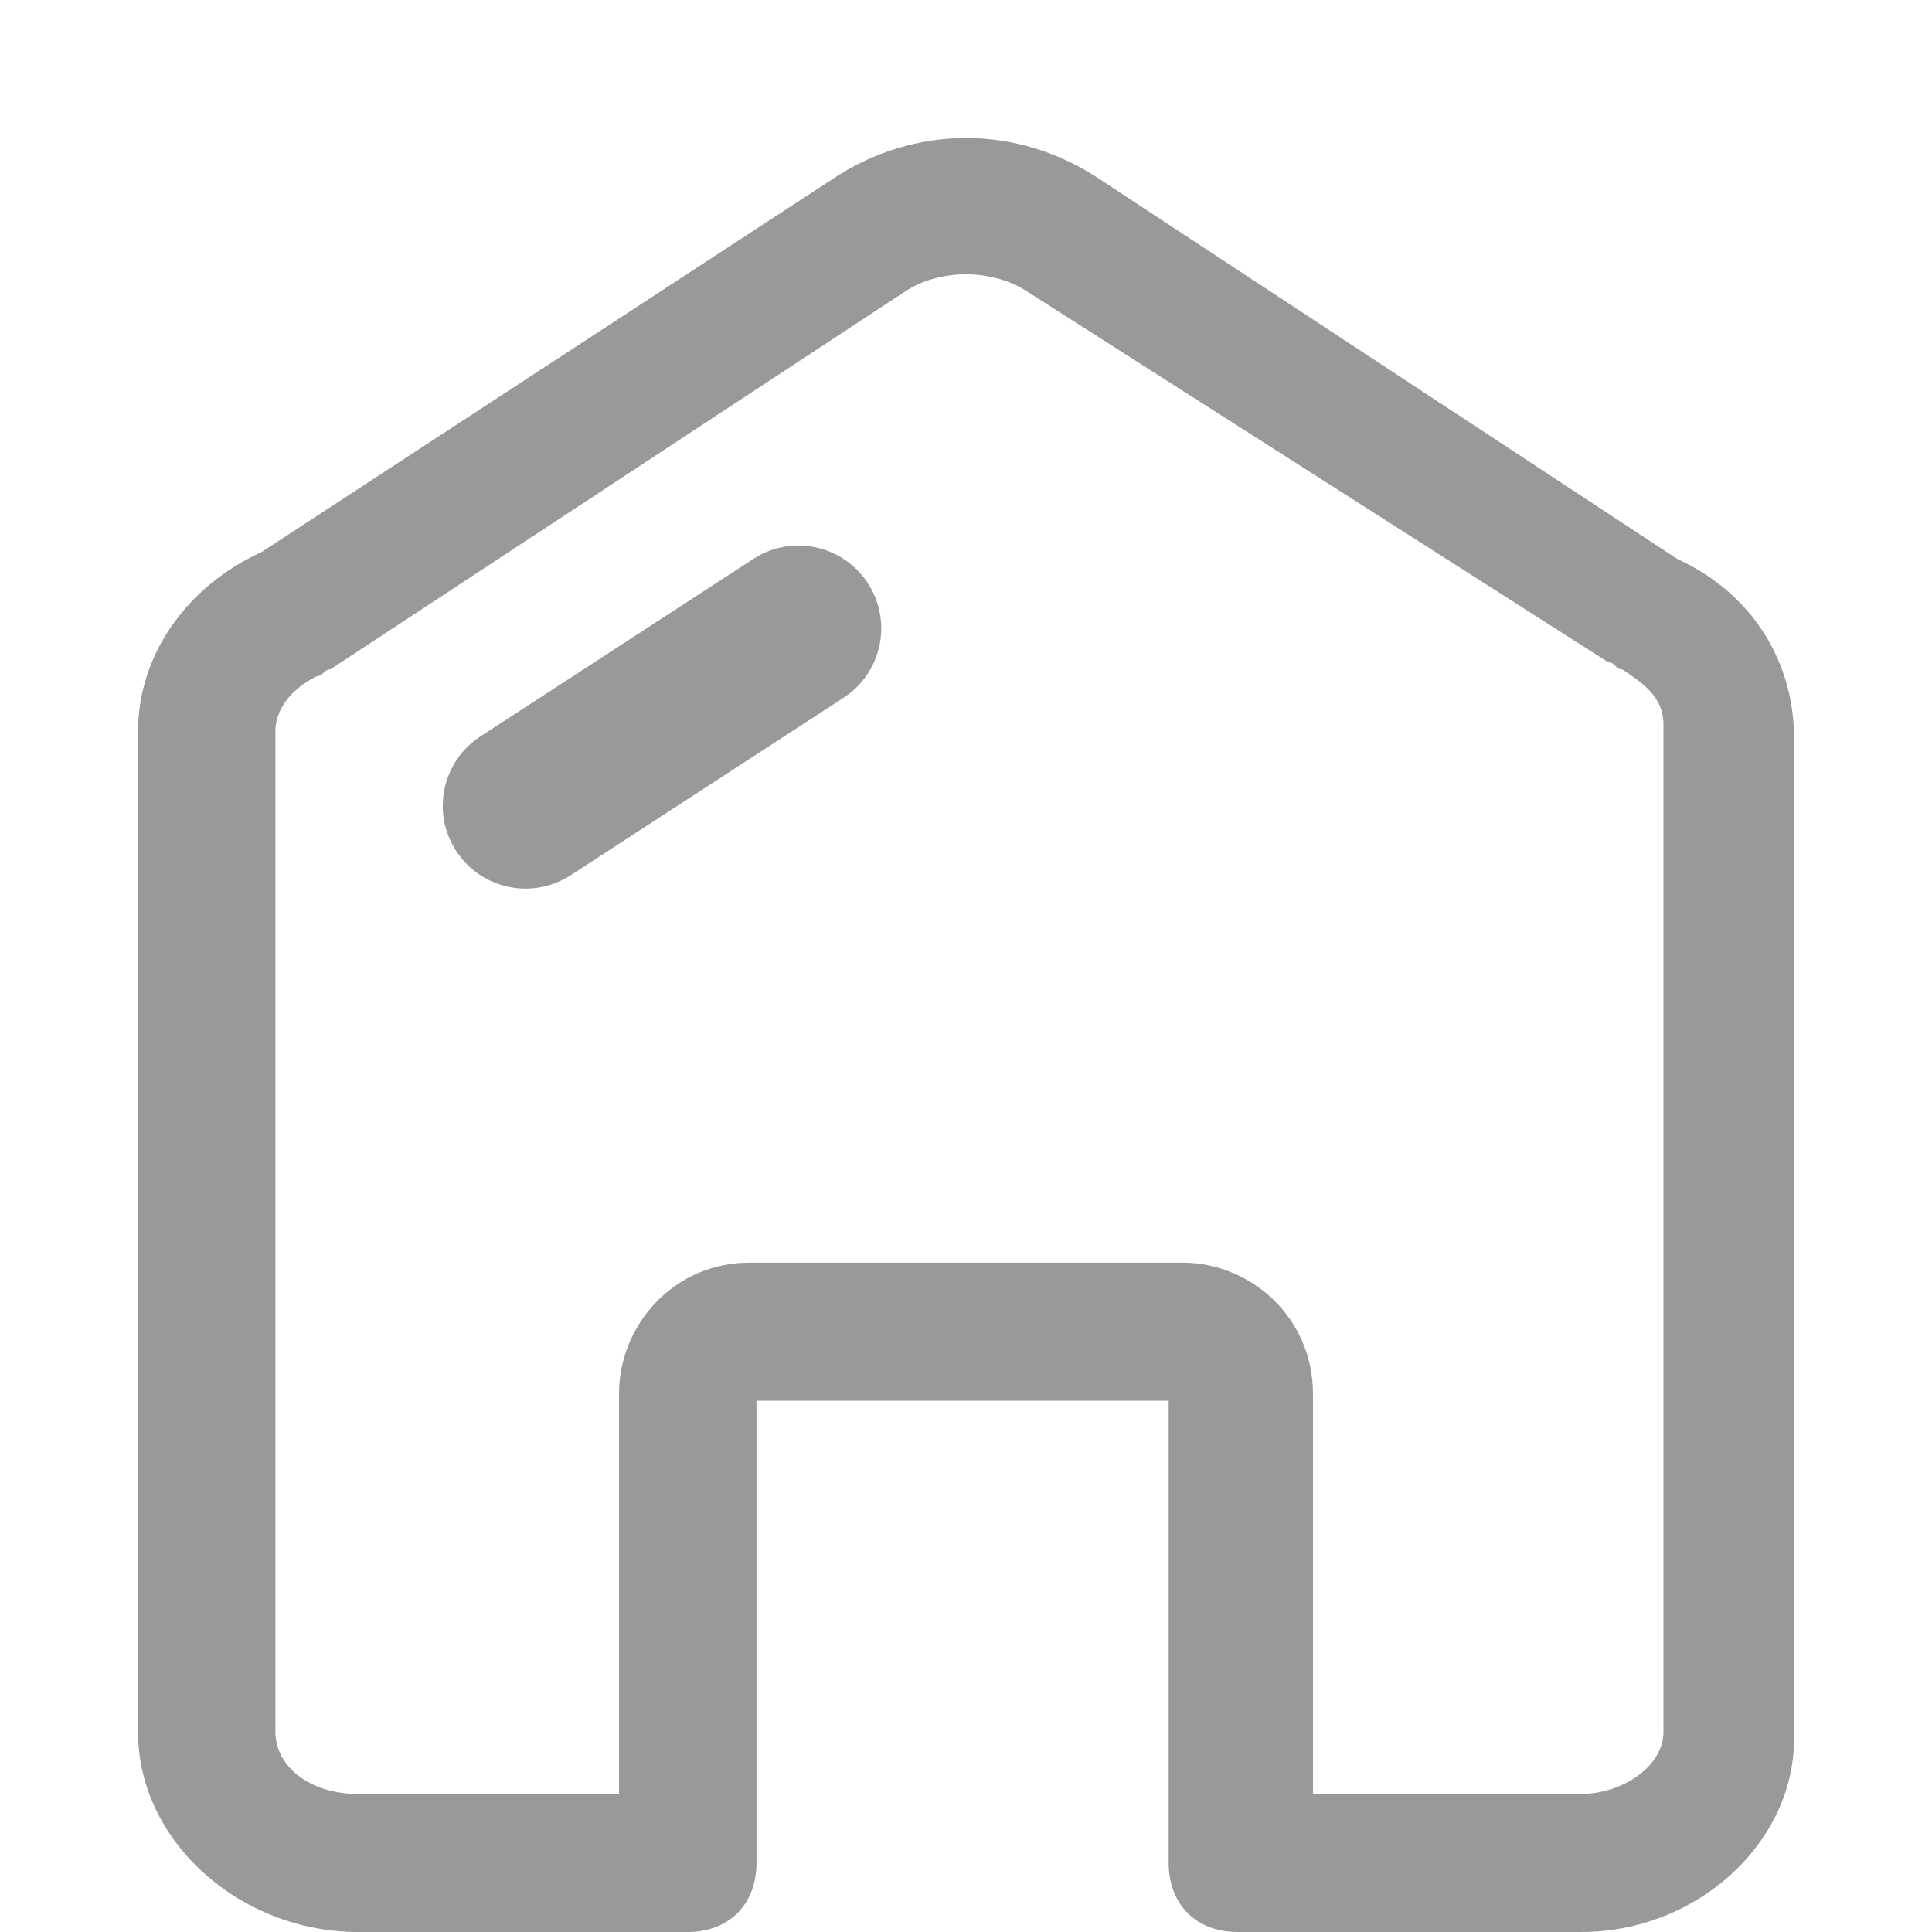
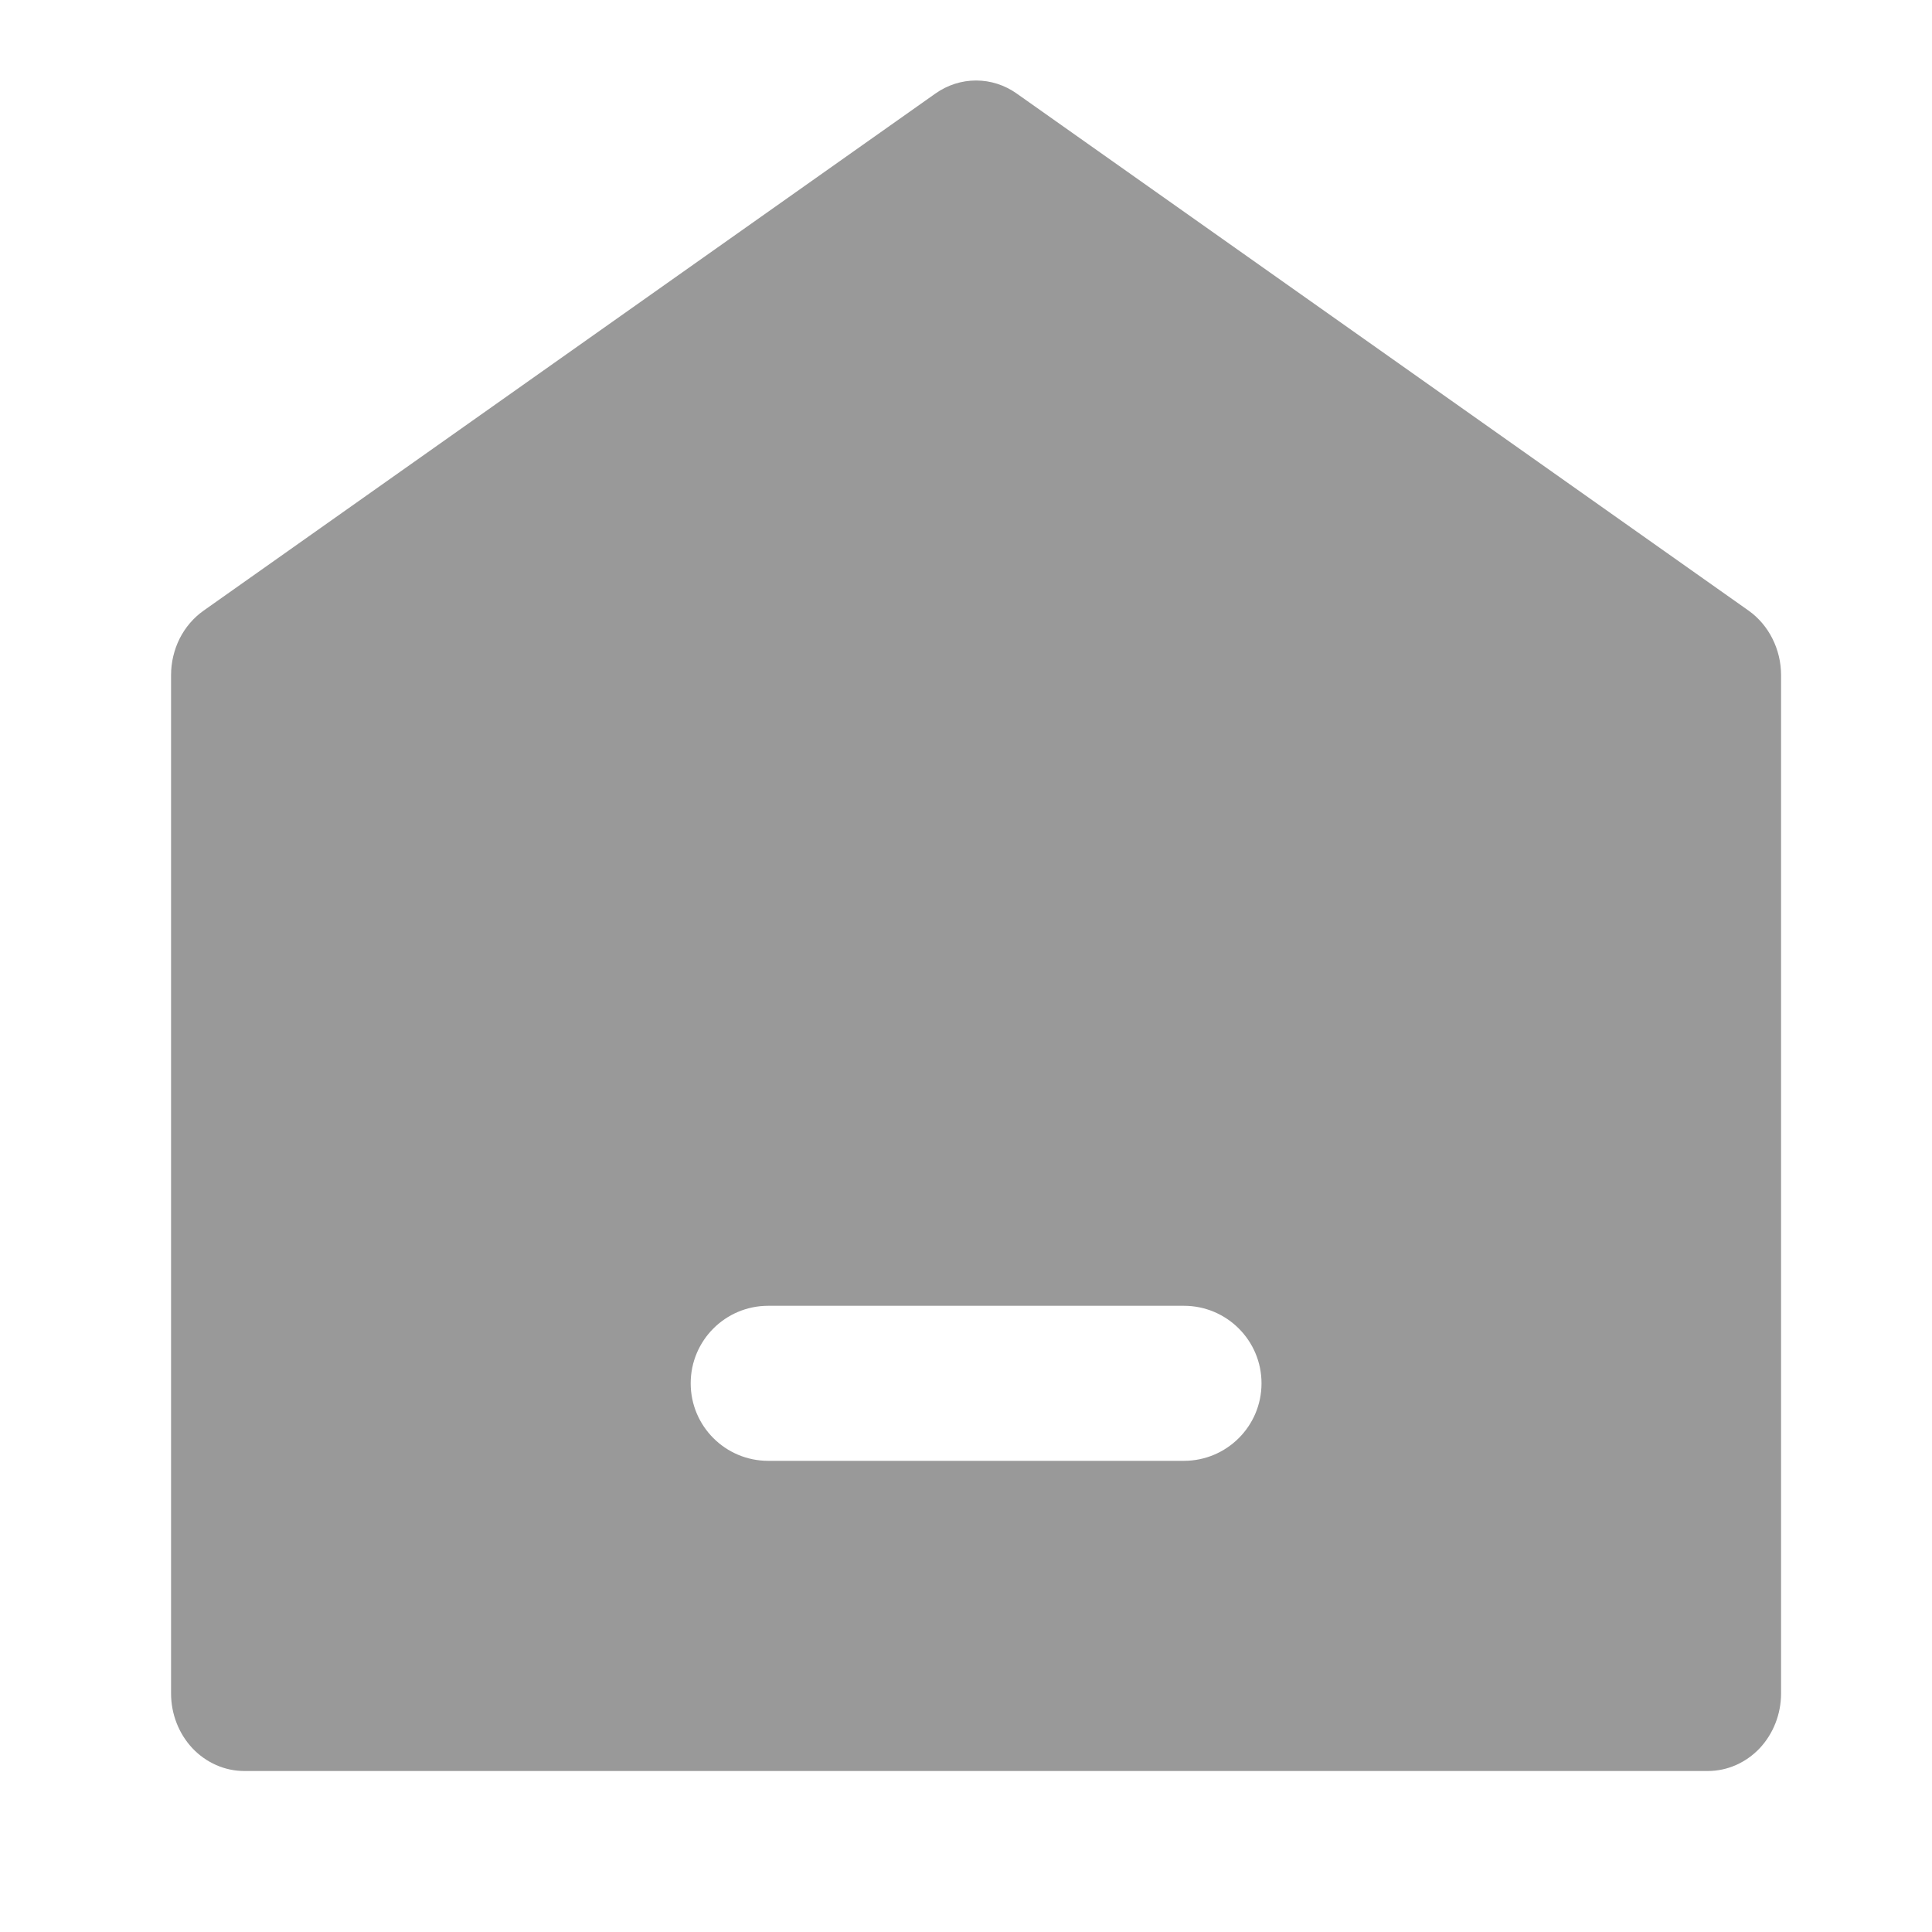
- <svg xmlns="http://www.w3.org/2000/svg" width="20" height="20" viewBox="0 0 20 20" fill="none">
-   <path d="M16.366 20H12.81C12.383 20 12.098 19.714 12.098 19.286V14.5H7.831V19.286C7.831 19.714 7.546 20 7.119 20H3.705C2.496 20 1.429 19.071 1.429 17.929V7.571C1.429 6.786 1.927 6.071 2.709 5.714L8.613 1.857C9.467 1.286 10.534 1.286 11.387 1.857L17.362 5.786C18.145 6.143 18.572 6.857 18.572 7.643V18C18.572 19.071 17.576 20 16.366 20ZM13.521 18.571H16.366C16.793 18.571 17.22 18.286 17.22 17.929V7.786V7.5C17.22 7.214 17.007 7.071 16.793 6.929C16.722 6.929 16.722 6.857 16.651 6.857L10.605 3C10.249 2.786 9.751 2.786 9.396 3L3.42 6.929C3.349 6.929 3.349 7 3.278 7C2.994 7.143 2.851 7.357 2.851 7.571V17.929C2.851 18.286 3.207 18.571 3.705 18.571H6.408V14.429C6.408 13.714 6.977 13.071 7.759 13.071H12.241C12.952 13.071 13.592 13.643 13.592 14.429V18.571H13.521Z" fill="#999999" />
-   <rect x="8.517" y="5.319" width="1.714" height="5.084" rx="0.857" transform="rotate(56.9624 8.51709 5.31873)" fill="#999999" />
+ <svg xmlns="http://www.w3.org/2000/svg" width="24" height="24" viewBox="0 0 24 24" fill="none">
+   <path d="M2.53 7.585C2.405 7.673 2.303 7.792 2.232 7.932C2.162 8.072 2.125 8.228 2.125 8.386V21.037C2.125 21.292 2.221 21.537 2.391 21.718C2.562 21.898 2.793 22 3.034 22H21.216C21.457 22 21.688 21.898 21.859 21.718C22.029 21.537 22.125 21.292 22.125 21.037V8.386C22.125 8.228 22.088 8.072 22.017 7.932C21.947 7.792 21.845 7.673 21.721 7.585L12.63 1.162C12.48 1.056 12.305 1 12.125 1C11.945 1 11.77 1.056 11.62 1.162L2.53 7.585ZM14.707 16.221C15.239 16.221 15.671 16.652 15.671 17.184C15.671 17.716 15.239 18.147 14.707 18.147H9.543C9.011 18.147 8.58 17.716 8.58 17.184C8.58 16.652 9.011 16.221 9.543 16.221H14.707Z" fill="#999999" />
</svg>
